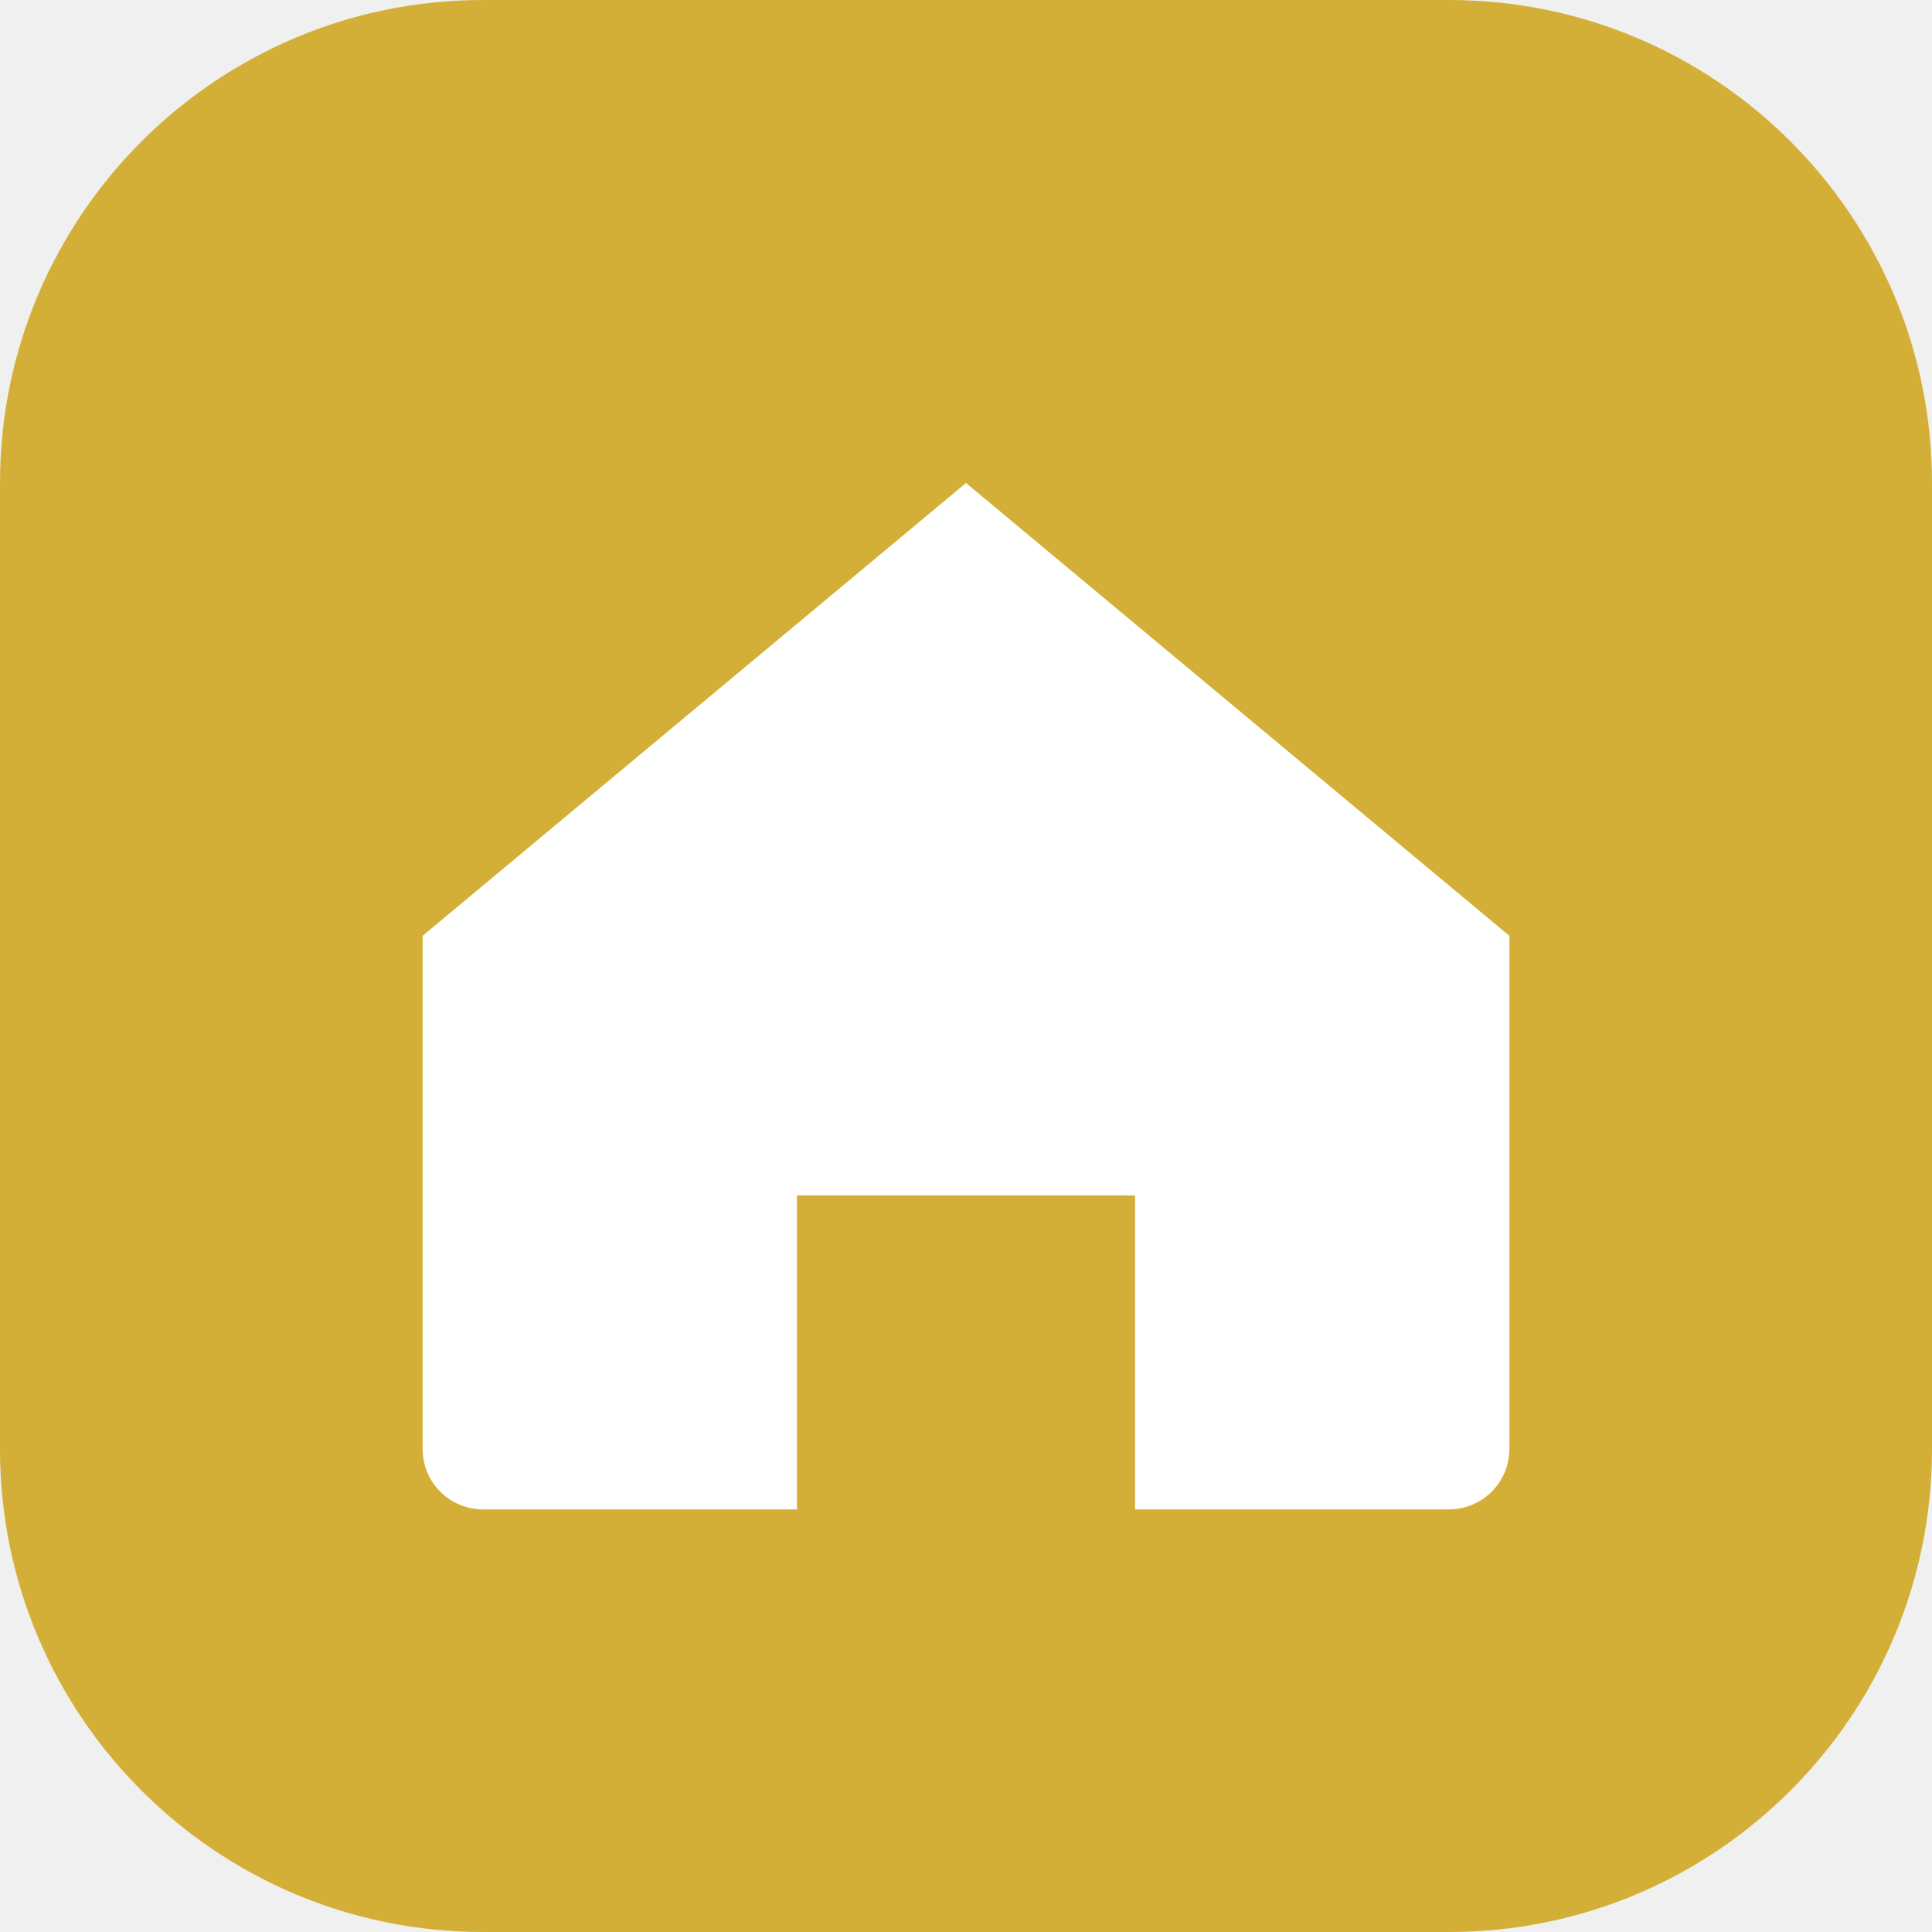
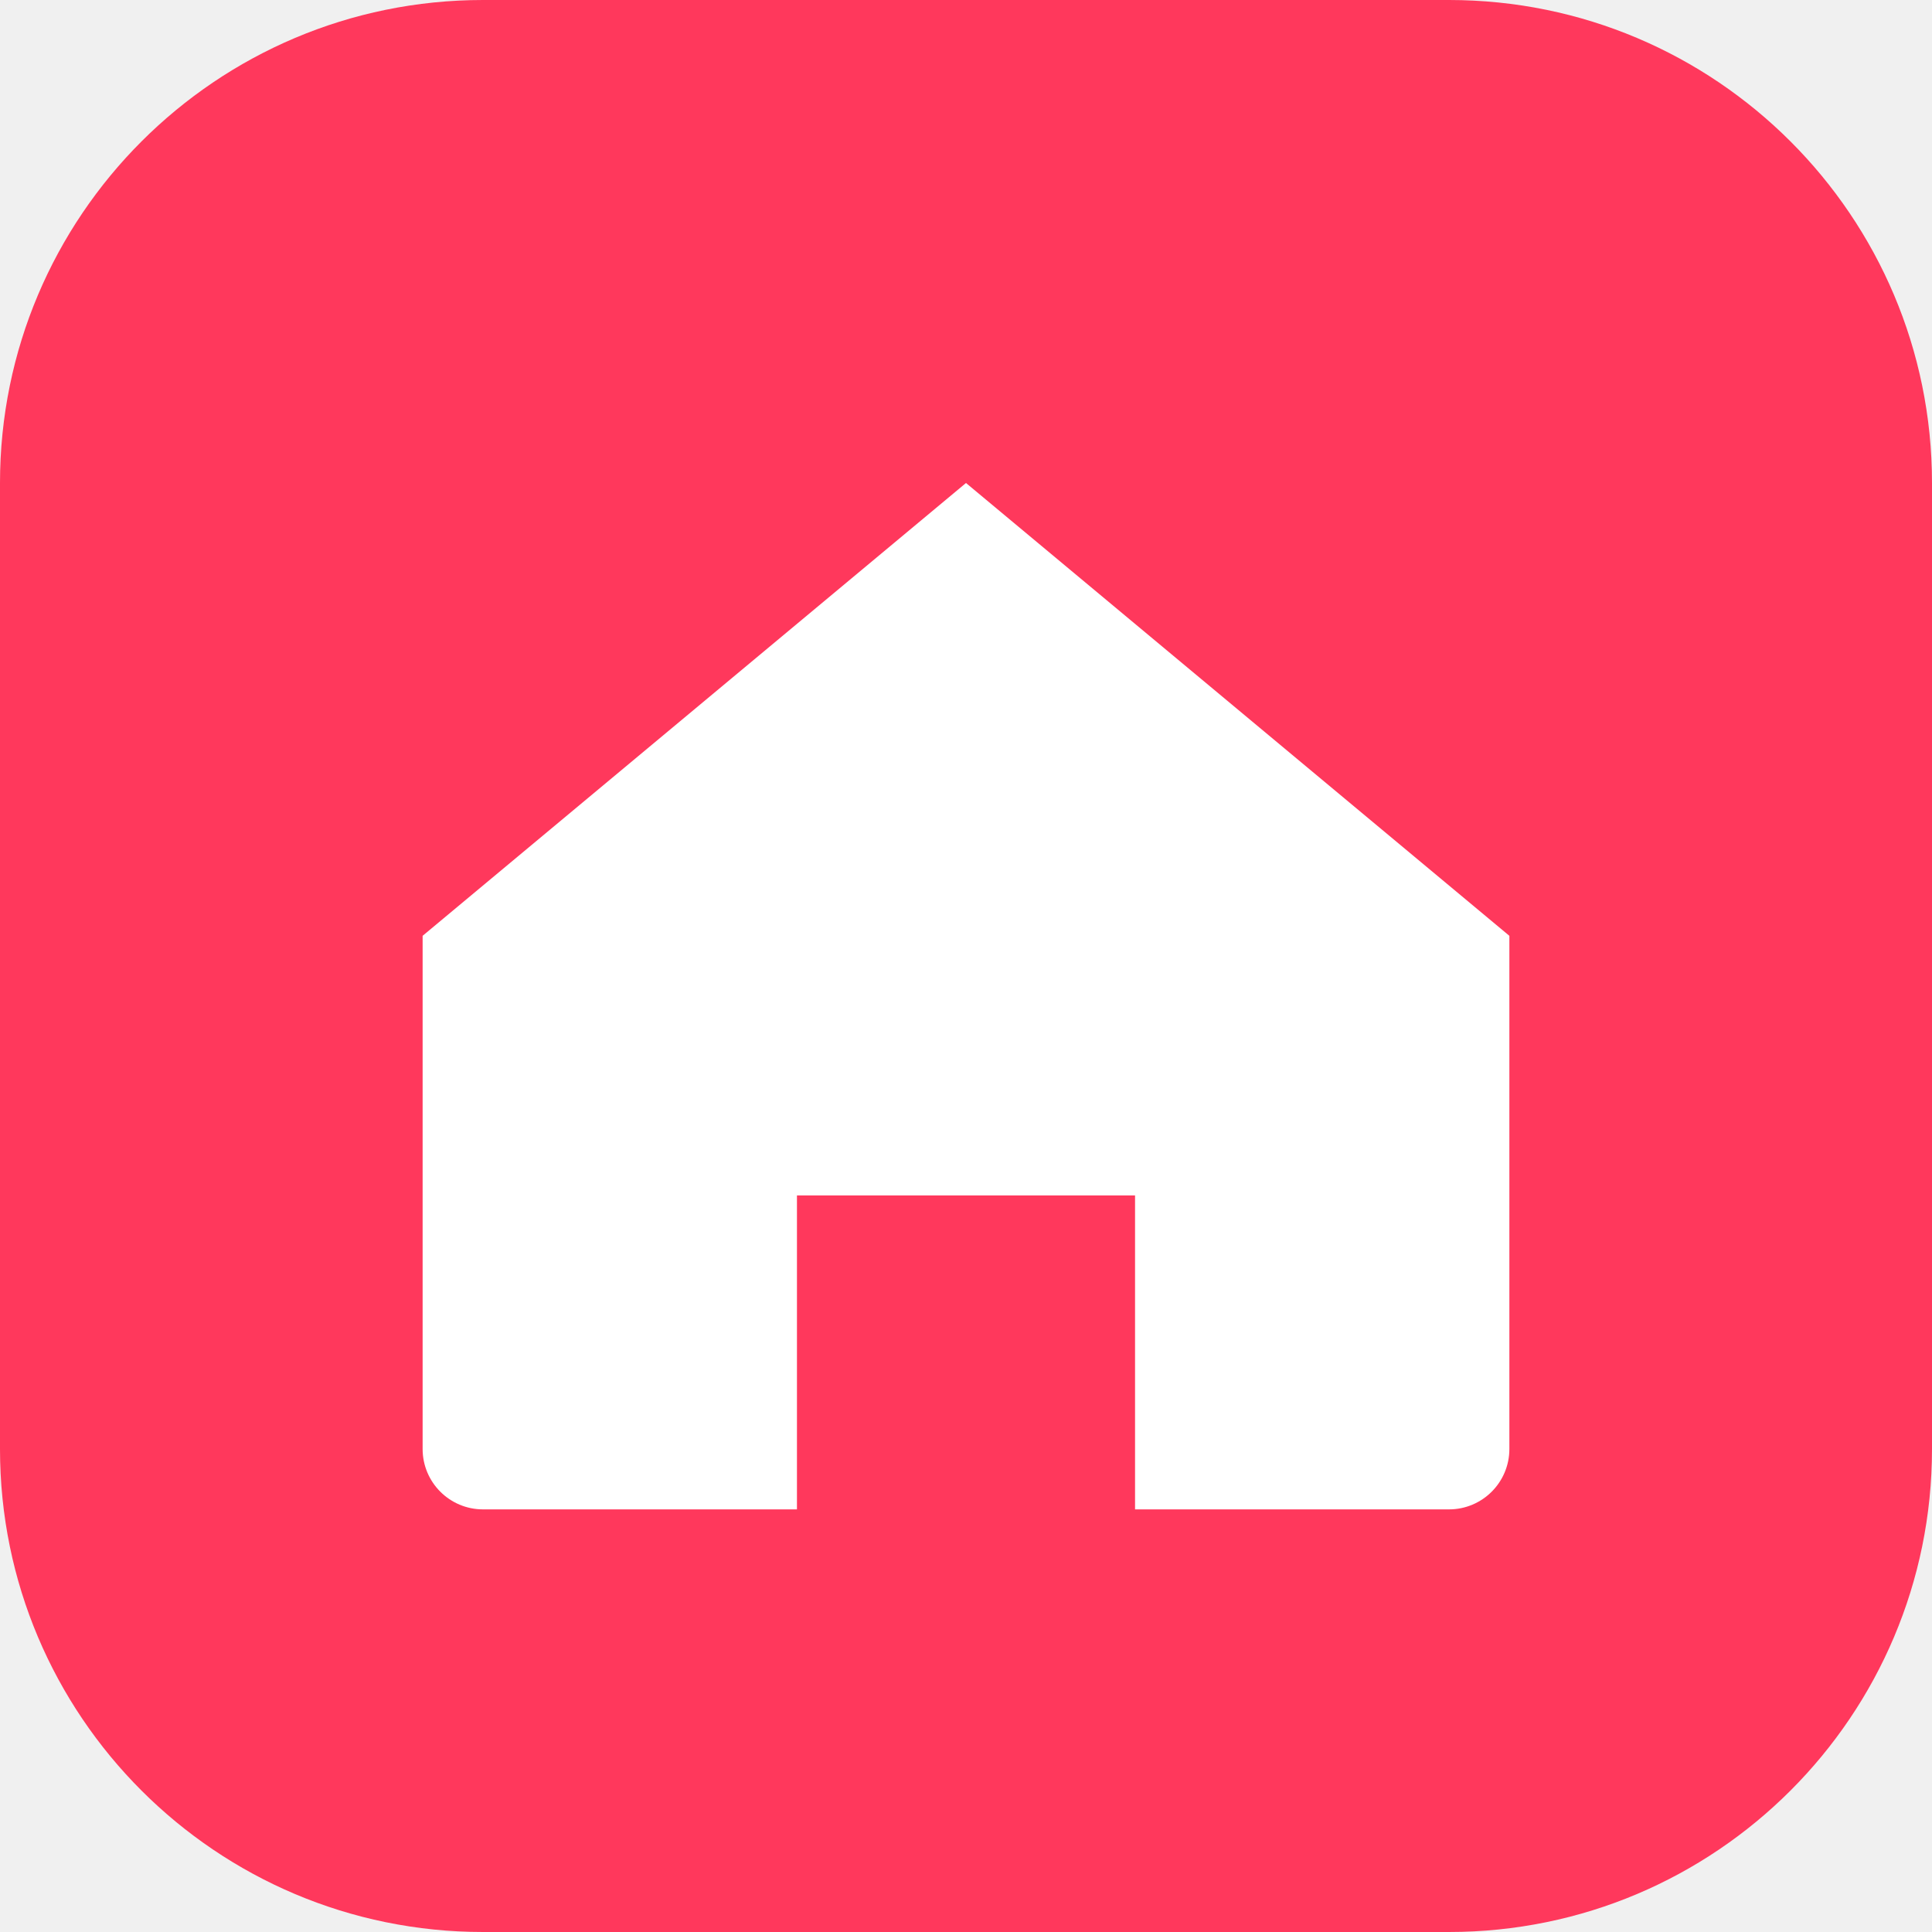
<svg xmlns="http://www.w3.org/2000/svg" viewBox="0 0 32 32">
-   <rect width="32" height="32" rx="8" fill="#D4AF37" />
+   <rect width="32" height="32" rx="8" fill="#FF385C" />
  <path d="M7 15.5 16 8l9 7.5V24a1 1 0 0 1-1 1h-5.2v-5.2h-5.6V25H8a1 1 0 0 1-1-1v-8.5Z" fill="white" />
</svg>
